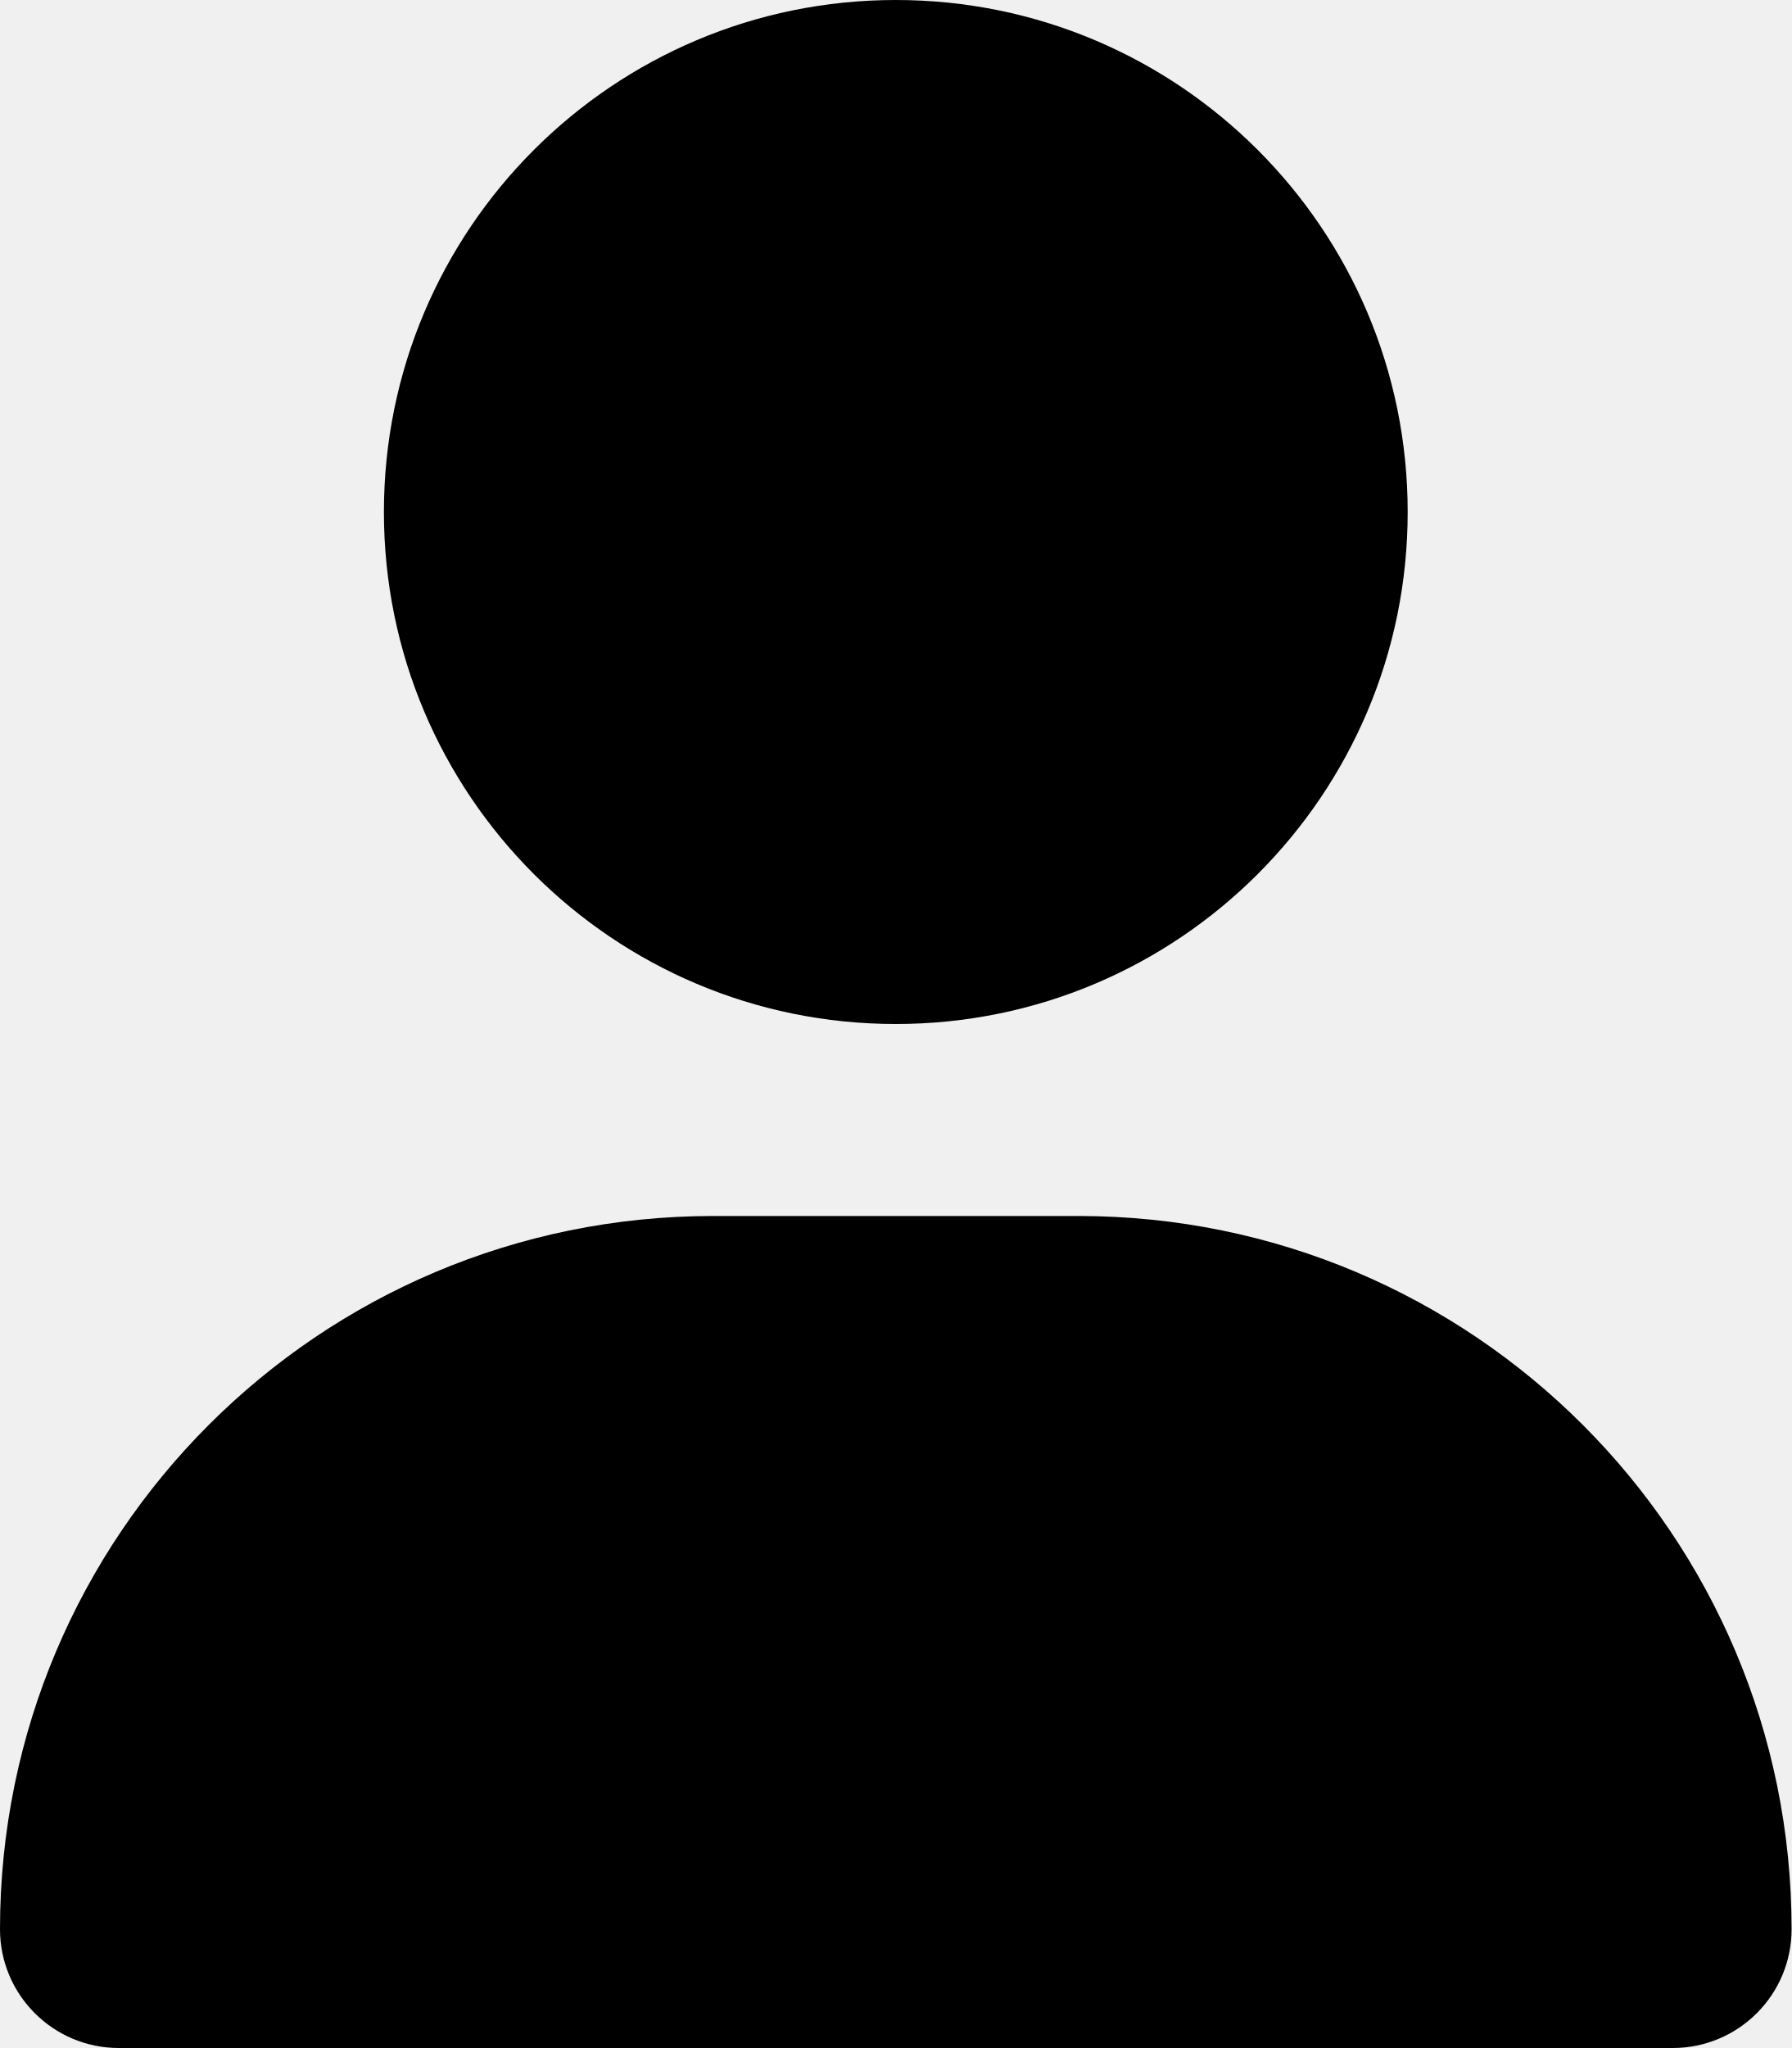
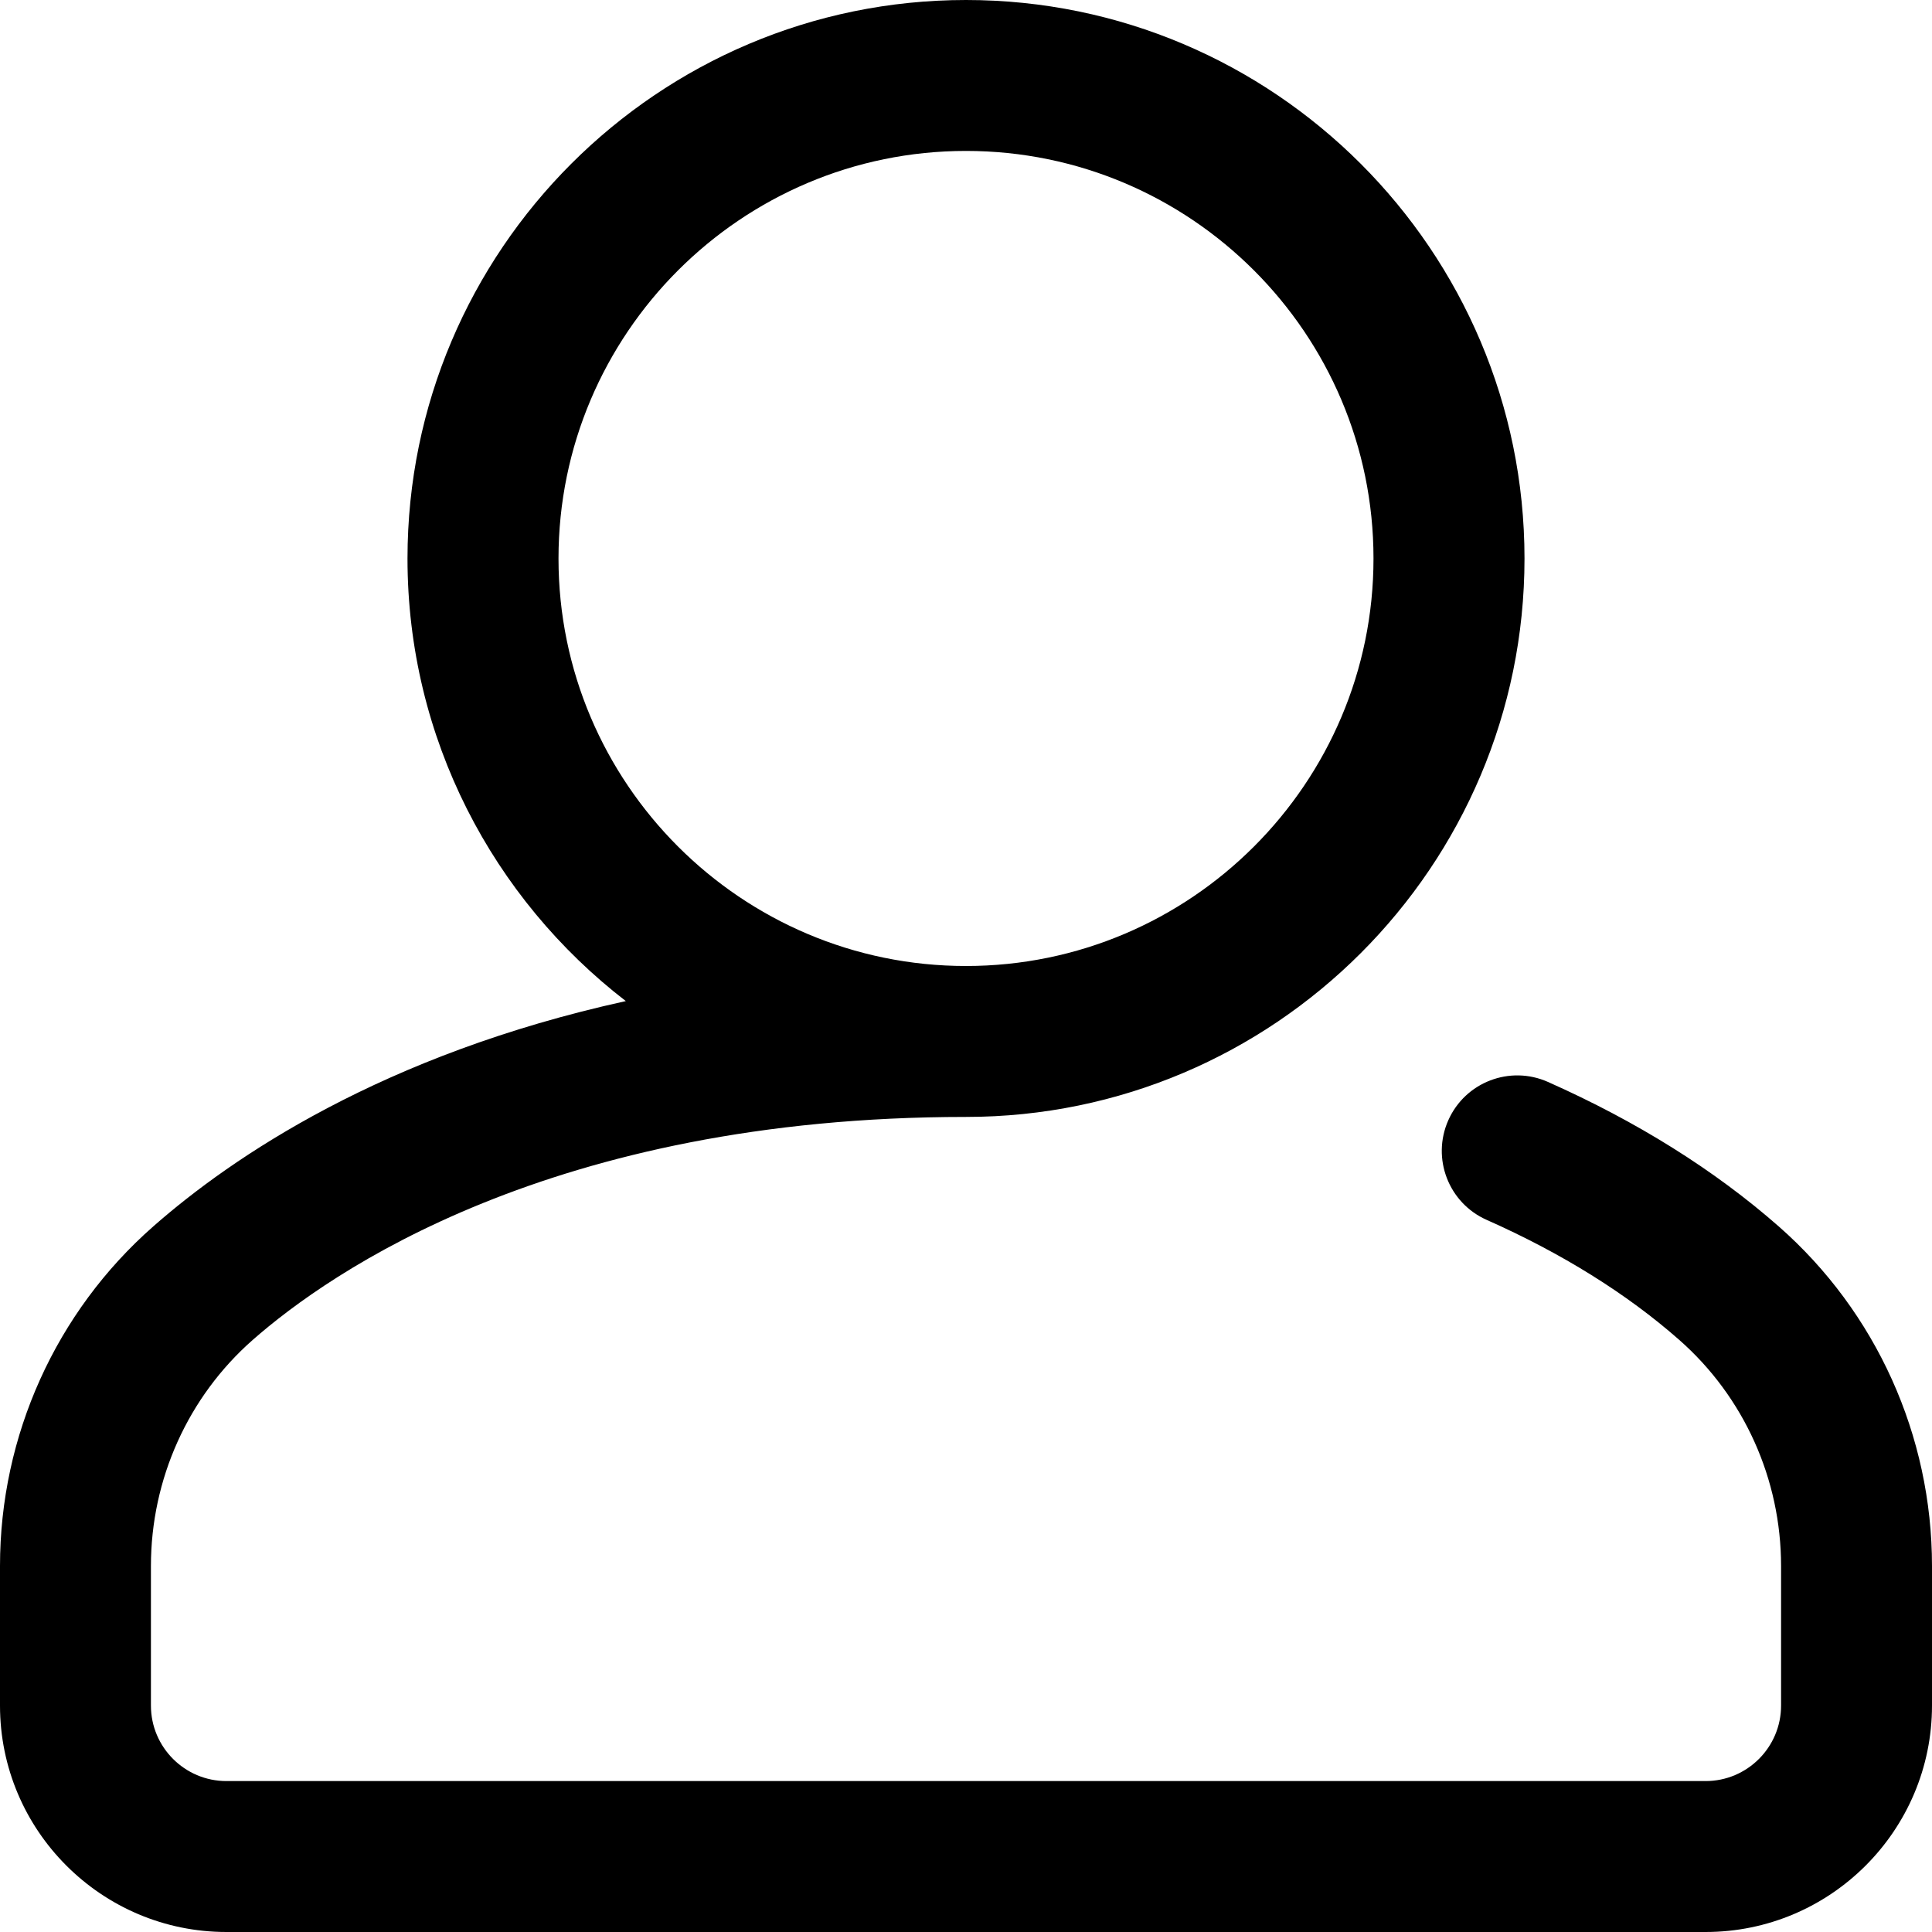
- <svg xmlns="http://www.w3.org/2000/svg" viewBox="0 0 448 512">
-   <path d="M224 256c70.7 0 128-57.3 128-128S294.7 0 224 0S96 57.3 96 128s57.3 128 128 128zm-45.7 48C79.8 304 0 383.8 0 482.3C0 498.7 13.3 512 29.7 512H418.3c16.4 0 29.7-13.3 29.7-29.7C448 383.8 368.2 304 269.7 304H178.3z" />
+ <svg xmlns="http://www.w3.org/2000/svg" width="25" height="25" viewBox="0 0 25 25" fill="none">
+   <g clip-path="url(#clip0_1_30)">
+     <rect width="25" height="25" fill="white" />
+     <path d="M23.017 15.87C22.188 15.142 21.184 14.513 20.03 14C19.537 13.781 18.96 14.003 18.741 14.496C18.522 14.989 18.744 15.566 19.237 15.785C20.21 16.217 21.048 16.739 21.728 17.337C22.566 18.073 23.047 19.14 23.047 20.264V22.07C23.047 22.609 22.609 23.047 22.07 23.047H2.93C2.391 23.047 1.953 22.609 1.953 22.07V20.264C1.953 19.14 2.434 18.073 3.272 17.337C4.259 16.47 7.134 14.453 12.5 14.453C16.485 14.453 19.727 11.211 19.727 7.227C19.727 3.242 16.485 0 12.5 0C8.515 0 5.273 3.242 5.273 7.227C5.273 9.556 6.382 11.631 8.098 12.954C4.957 13.644 3.003 14.973 1.983 15.87C0.723 16.977 0 18.578 0 20.264V22.07C0 23.686 1.314 25 2.93 25H22.07C23.686 25 25 23.686 25 22.07V20.264C25 18.578 24.277 16.977 23.017 15.87ZM7.227 7.227C7.227 4.319 9.592 1.953 12.5 1.953C15.408 1.953 17.773 4.319 17.773 7.227C17.773 10.134 15.408 12.5 12.5 12.5C9.592 12.5 7.227 10.134 7.227 7.227Z" fill="black" />
+   </g>
+   <defs>
+     <clipPath id="clip0_1_30">
+       <rect width="25" height="25" fill="white" />
+     </clipPath>
+   </defs>
</svg>
